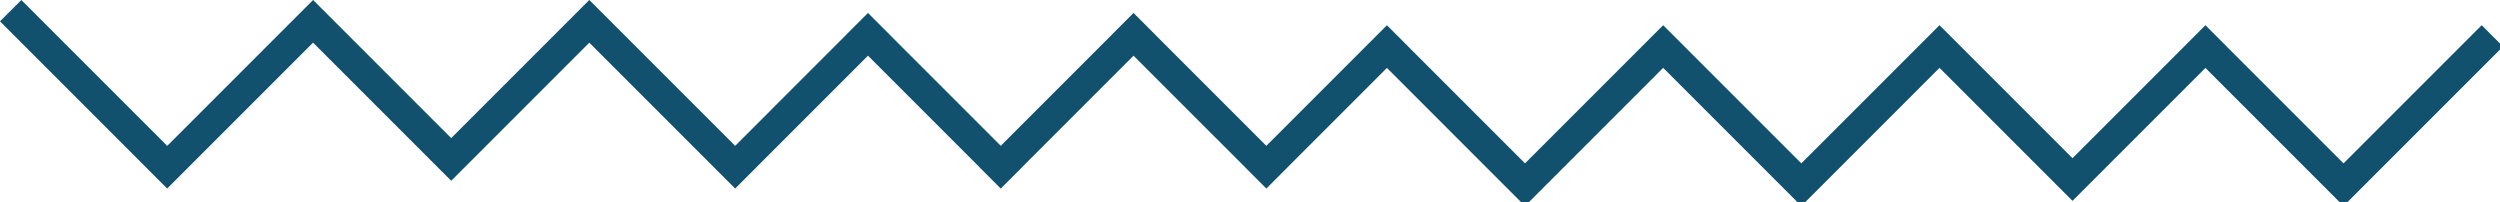
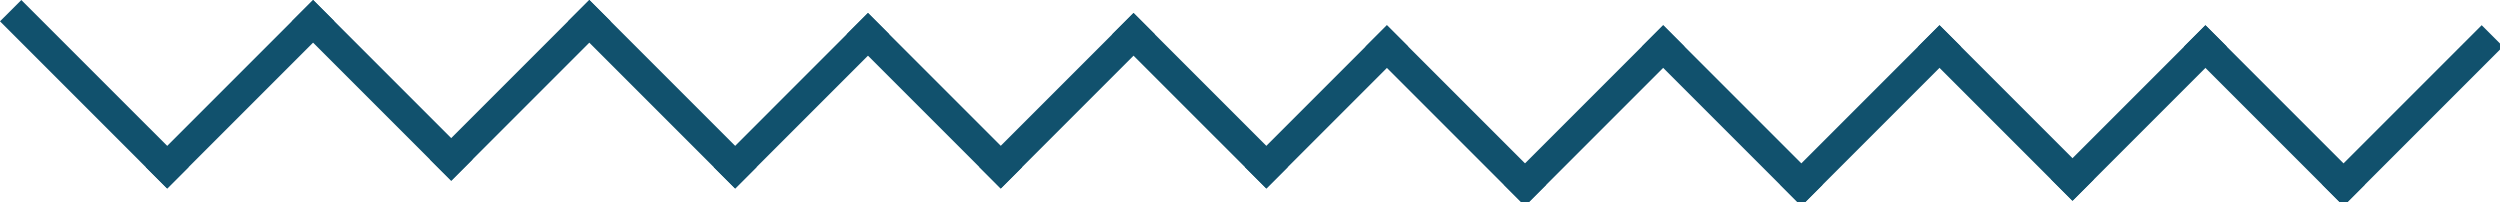
<svg xmlns="http://www.w3.org/2000/svg" width="285" height="23" viewBox="0 0 285 23" overflow="visible">
-   <path fill="#11516D" d="M19.06 21.492L0 2.432 2.432.002l19.06 19.058zM38.12 2.43L19.06 21.49l-2.43-2.43L35.69 0zM51.437 20.607L33.263 2.433 35.695 0l18.173 18.175zM69.613 2.43L51.44 20.606l-2.433-2.43L67.18 0zM83.81 21.492L64.75 2.432l2.432-2.43 19.06 19.058zM101.385 3.913L83.807 21.49l-2.432-2.43L98.953 1.48zM98.946 1.48l17.578 17.578-2.432 2.432L96.514 3.912zM131.66 3.912L114.08 21.49l-2.43-2.432L129.226 1.48zM129.22 1.48l17.577 17.58-2.43 2.43-17.58-17.578zM160.542 5.31l-16.18 16.18-2.433-2.432 16.18-16.18zM173.847 23.483L155.674 5.31l2.432-2.43 18.172 18.17zM192.03 5.307l-18.17 18.17-2.432-2.43L189.6 2.875zM205.348 23.483L187.175 5.31l2.432-2.432L207.78 21.05zM223.533 5.306L205.36 23.478l-2.43-2.432L221.1 2.874zM221.108 2.876l17.578 17.578-2.432 2.432-17.578-17.578zM253.853 5.308l-17.578 17.578-2.432-2.432L251.42 2.877zM267.16 23.483L248.986 5.31l2.43-2.43 18.174 18.172zM285.343 5.305l-18.17 18.172-2.433-2.432 18.172-18.172z" />
+   <path fill="#11516D" d="M19.06 21.492L0 2.432 2.432.002l19.06 19.058z" />
+   <path fill="#11516D" d="M38.12 2.43L19.06 21.49l-2.43-2.43L35.69 0z" />
+   <path fill="#11516D" d="M51.437 20.607L33.263 2.433 35.695 0l18.173 18.175z" />
+   <path fill="#11516D" d="M69.613 2.43L51.44 20.606l-2.433-2.43L67.18 0z" />
+   <path fill="#11516D" d="M83.81 21.492L64.75 2.432l2.432-2.43 19.06 19.058z" />
+   <path fill="#11516D" d="M101.385 3.913L83.807 21.49l-2.432-2.43L98.953 1.48z" />
+   <path fill="#11516D" d="M98.946 1.48l17.578 17.578-2.432 2.432L96.514 3.912z" />
+   <path fill="#11516D" d="M131.66 3.912L114.08 21.49l-2.43-2.432L129.226 1.48z" />
+   <path fill="#11516D" d="M129.22 1.48l17.577 17.58-2.43 2.43-17.58-17.578z" />
+   <path fill="#11516D" d="M160.542 5.31l-16.18 16.18-2.433-2.432 16.18-16.18z" />
+   <path fill="#11516D" d="M173.847 23.483L155.674 5.31l2.432-2.43 18.172 18.17z" />
+   <path fill="#11516D" d="M192.03 5.307l-18.17 18.17-2.432-2.43L189.6 2.875z" />
+   <path fill="#11516D" d="M205.348 23.483L187.175 5.31l2.432-2.432L207.78 21.05z" />
+   <path fill="#11516D" d="M223.533 5.306L205.36 23.478l-2.43-2.432L221.1 2.874z" />
+   <path fill="#11516D" d="M221.108 2.876l17.578 17.578-2.432 2.432-17.578-17.578z" />
+   <path fill="#11516D" d="M253.853 5.308l-17.578 17.578-2.432-2.432L251.42 2.877z" />
+   <path fill="#11516D" d="M267.16 23.483L248.986 5.31l2.43-2.43 18.174 18.172z" />
+   <path fill="#11516D" d="M285.343 5.305l-18.17 18.172-2.433-2.432 18.172-18.172z" />
</svg>
